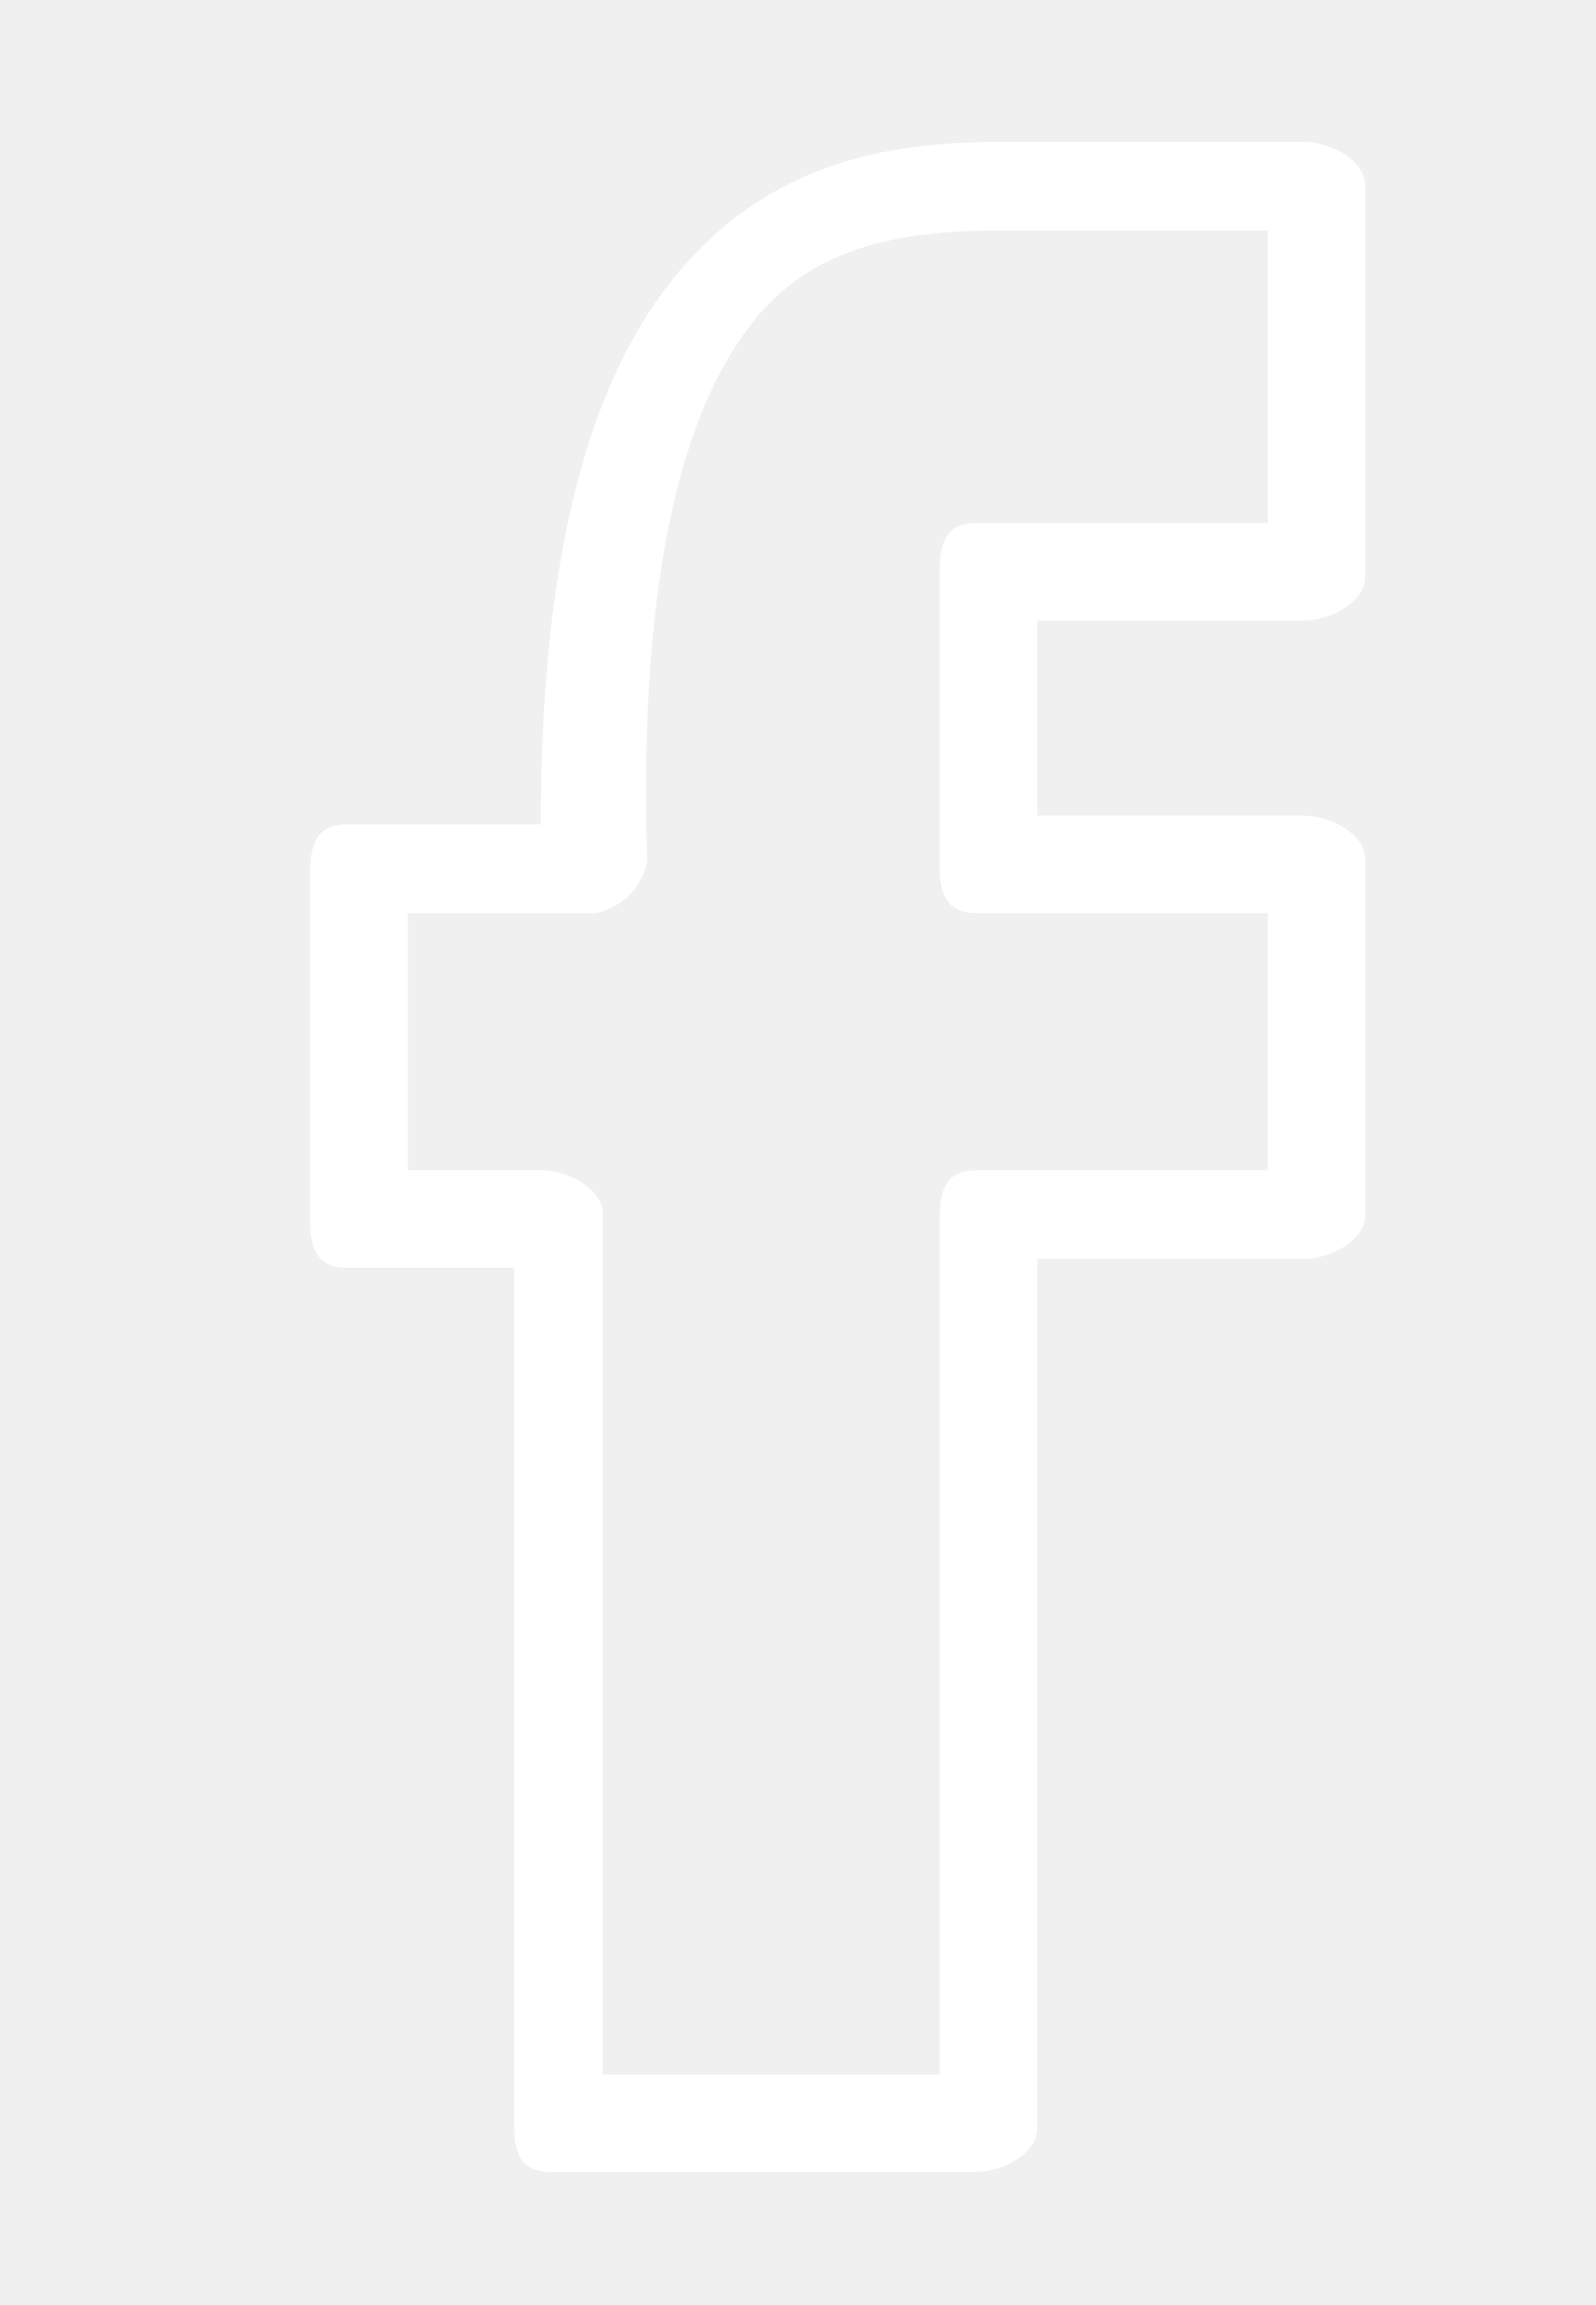
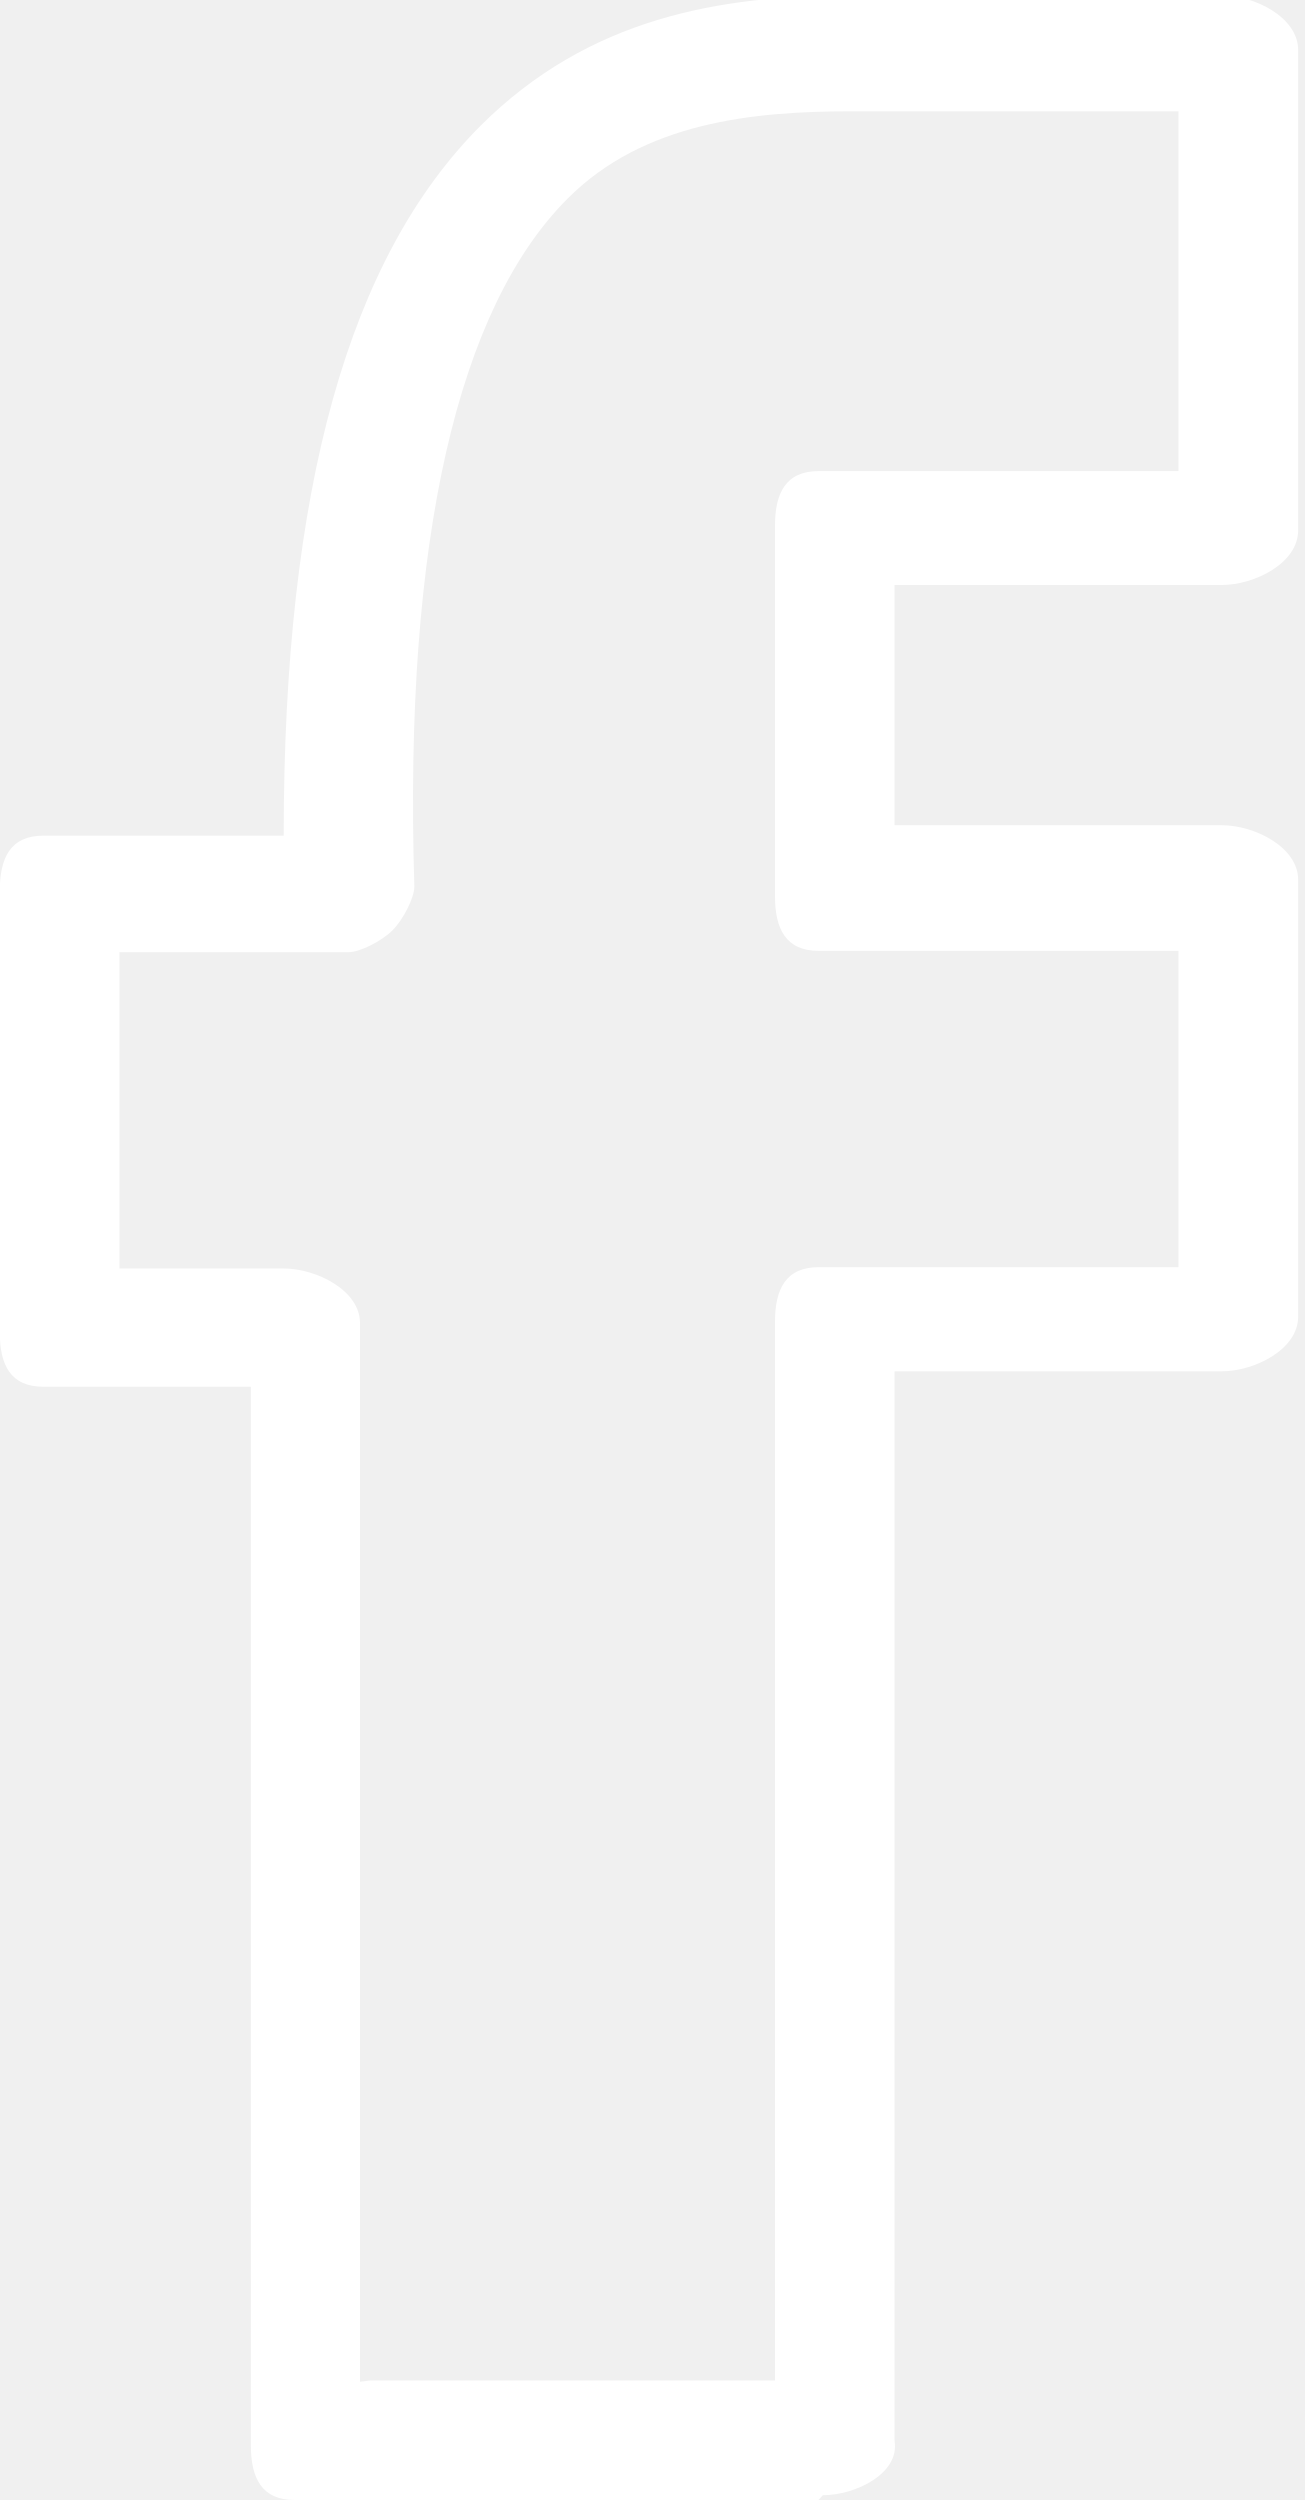
- <svg xmlns="http://www.w3.org/2000/svg" version="1.1" id="Layer_1" x="0px" y="0px" viewBox="0 0 18 26" style="enable-background:new 0 0 18 26;" xml:space="preserve">
+ <svg xmlns="http://www.w3.org/2000/svg" xml:space="preserve" viewBox="0 0 12 23" height="23" width="12" version="1.1" y="0px" x="0px">
  <style type="text/css">.st0{fill:#FFFFFF;}</style>
-   <path class="st0" d="M11,24.5H6.2c-0.3,0-0.4-0.2-0.4-0.5v-9.7H3.9c-0.3,0-0.4-0.2-0.4-0.5v-4c0-0.3,0.1-0.5,0.4-0.5h2.2 c0-3.2,0.6-5.3,1.8-6.5c1-1,2.2-1.2,3.4-1.2h3.4c0.3,0,0.7,0.2,0.7,0.5v4.4c0,0.3-0.4,0.5-0.7,0.5h-3v2.2h3c0.3,0,0.7,0.2,0.7,0.5v4 c0,0.3-0.4,0.5-0.7,0.5h-3V24C11.7,24.3,11.3,24.5,11,24.5L11,24.5z M6.9,23.4h3.7v-9.7c0-0.3,0.1-0.5,0.4-0.5h3.3v-2.9H11 c-0.3,0-0.4-0.2-0.4-0.5V6.4c0-0.3,0.1-0.5,0.4-0.5h3.3V2.6h-3c-0.9,0-1.9,0.1-2.6,0.8c-1,1-1.5,3.1-1.4,6.3c0,0.1-0.1,0.3-0.2,0.4 c-0.1,0.1-0.3,0.2-0.4,0.2H4.6v2.9h1.5c0.3,0,0.7,0.2,0.7,0.5V23.4z M6.9,23.4" />
+   <path fill="#fff" class="st0" d="m7.53 23h-4.82c-0.301 0-0.402-0.201-0.402-0.502v-9.74h-1.91c-0.3 0-0.4-0.2-0.4-0.5v-4.06c0-0.31 0.1-0.51 0.402-0.51h2.21c0-3.21 0.603-5.32 1.81-6.53 1-0.999 2.21-1.2 3.41-1.2h3.41c0.301 0 0.703 0.201 0.703 0.502v4.42c0 0.301-0.402 0.502-0.703 0.502h-3.01v2.21h3.01c0.301 0 0.703 0.201 0.703 0.502v4.02c0 0.301-0.402 0.502-0.703 0.502h-3.01v9.84c0.05 0.3-0.36 0.5-0.66 0.5zm-4.12-1.1h3.72v-9.74c0-0.301 0.1-0.502 0.402-0.502h3.31v-2.91h-3.31c-0.301 0-0.402-0.201-0.402-0.502v-3.41c0-0.301 0.1-0.502 0.402-0.502h3.31v-3.31h-3.01c-0.904 0-1.91 0.1-2.61 0.803-1 1-1.51 3.11-1.41 6.33 0 0.1-0.1 0.301-0.201 0.402-0.1 0.1-0.301 0.201-0.402 0.201h-2.11v2.91h1.51c0.301 0 0.703 0.201 0.703 0.502v9.74z" />
</svg>
